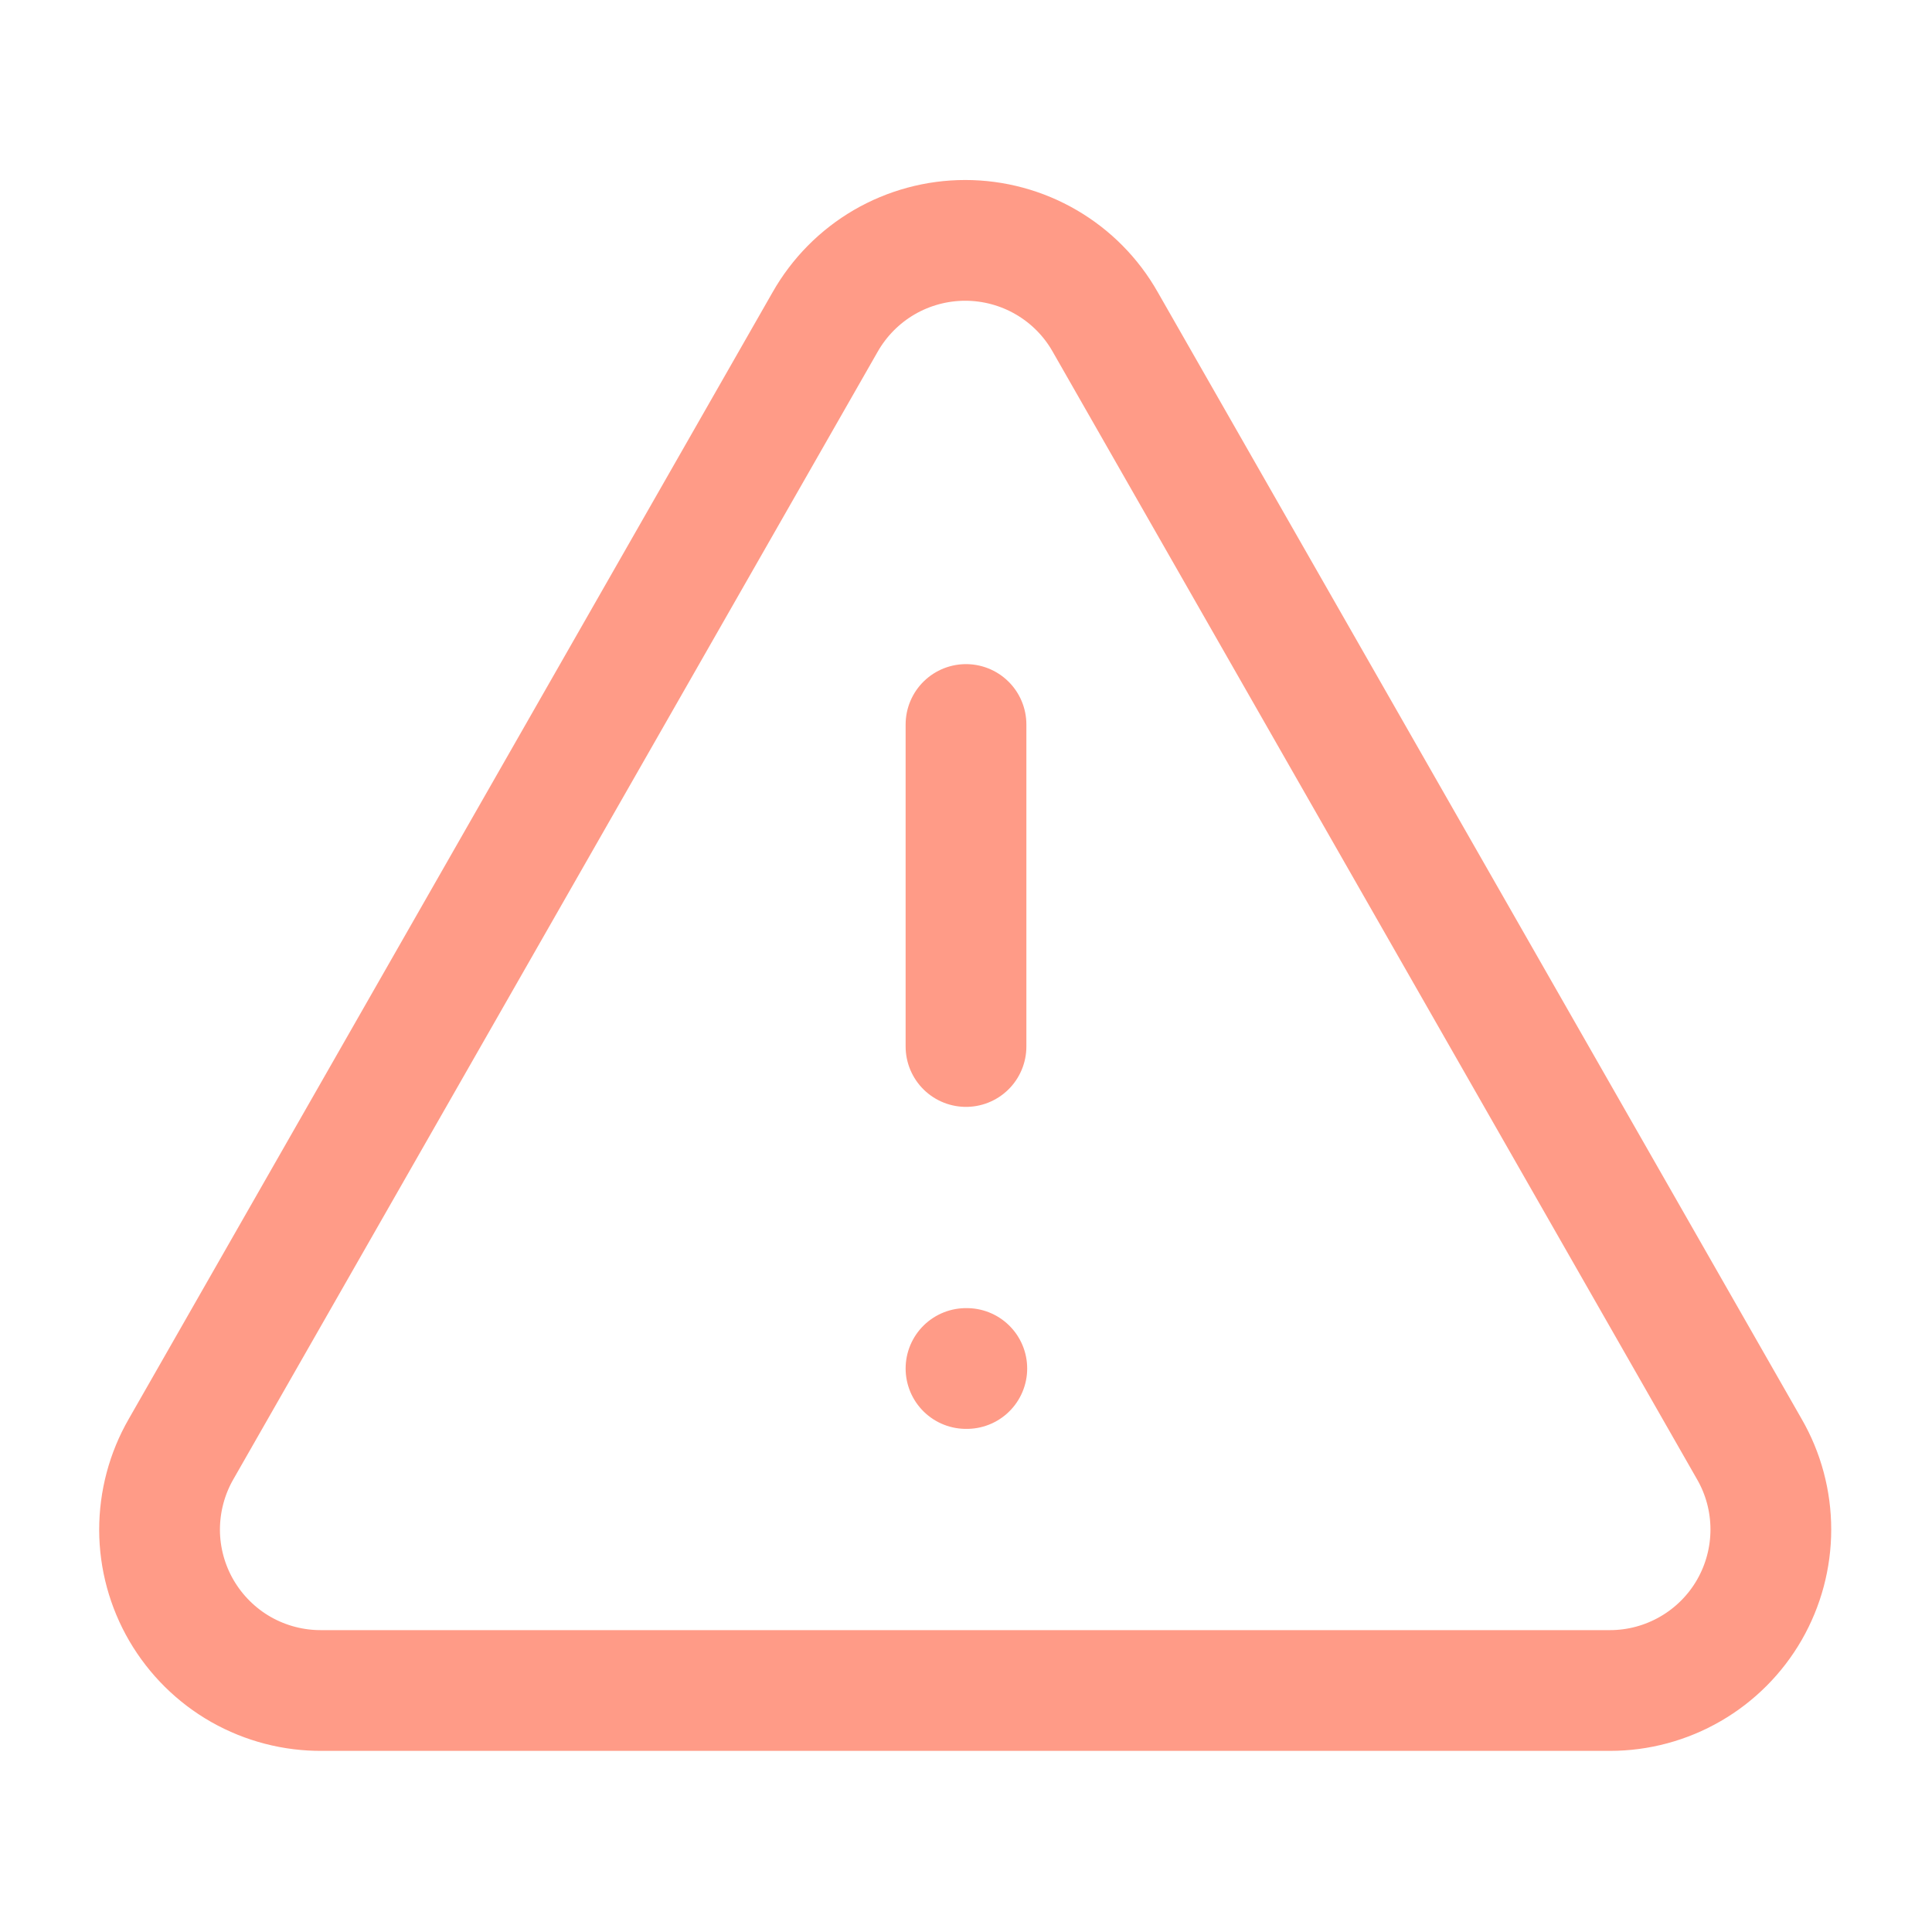
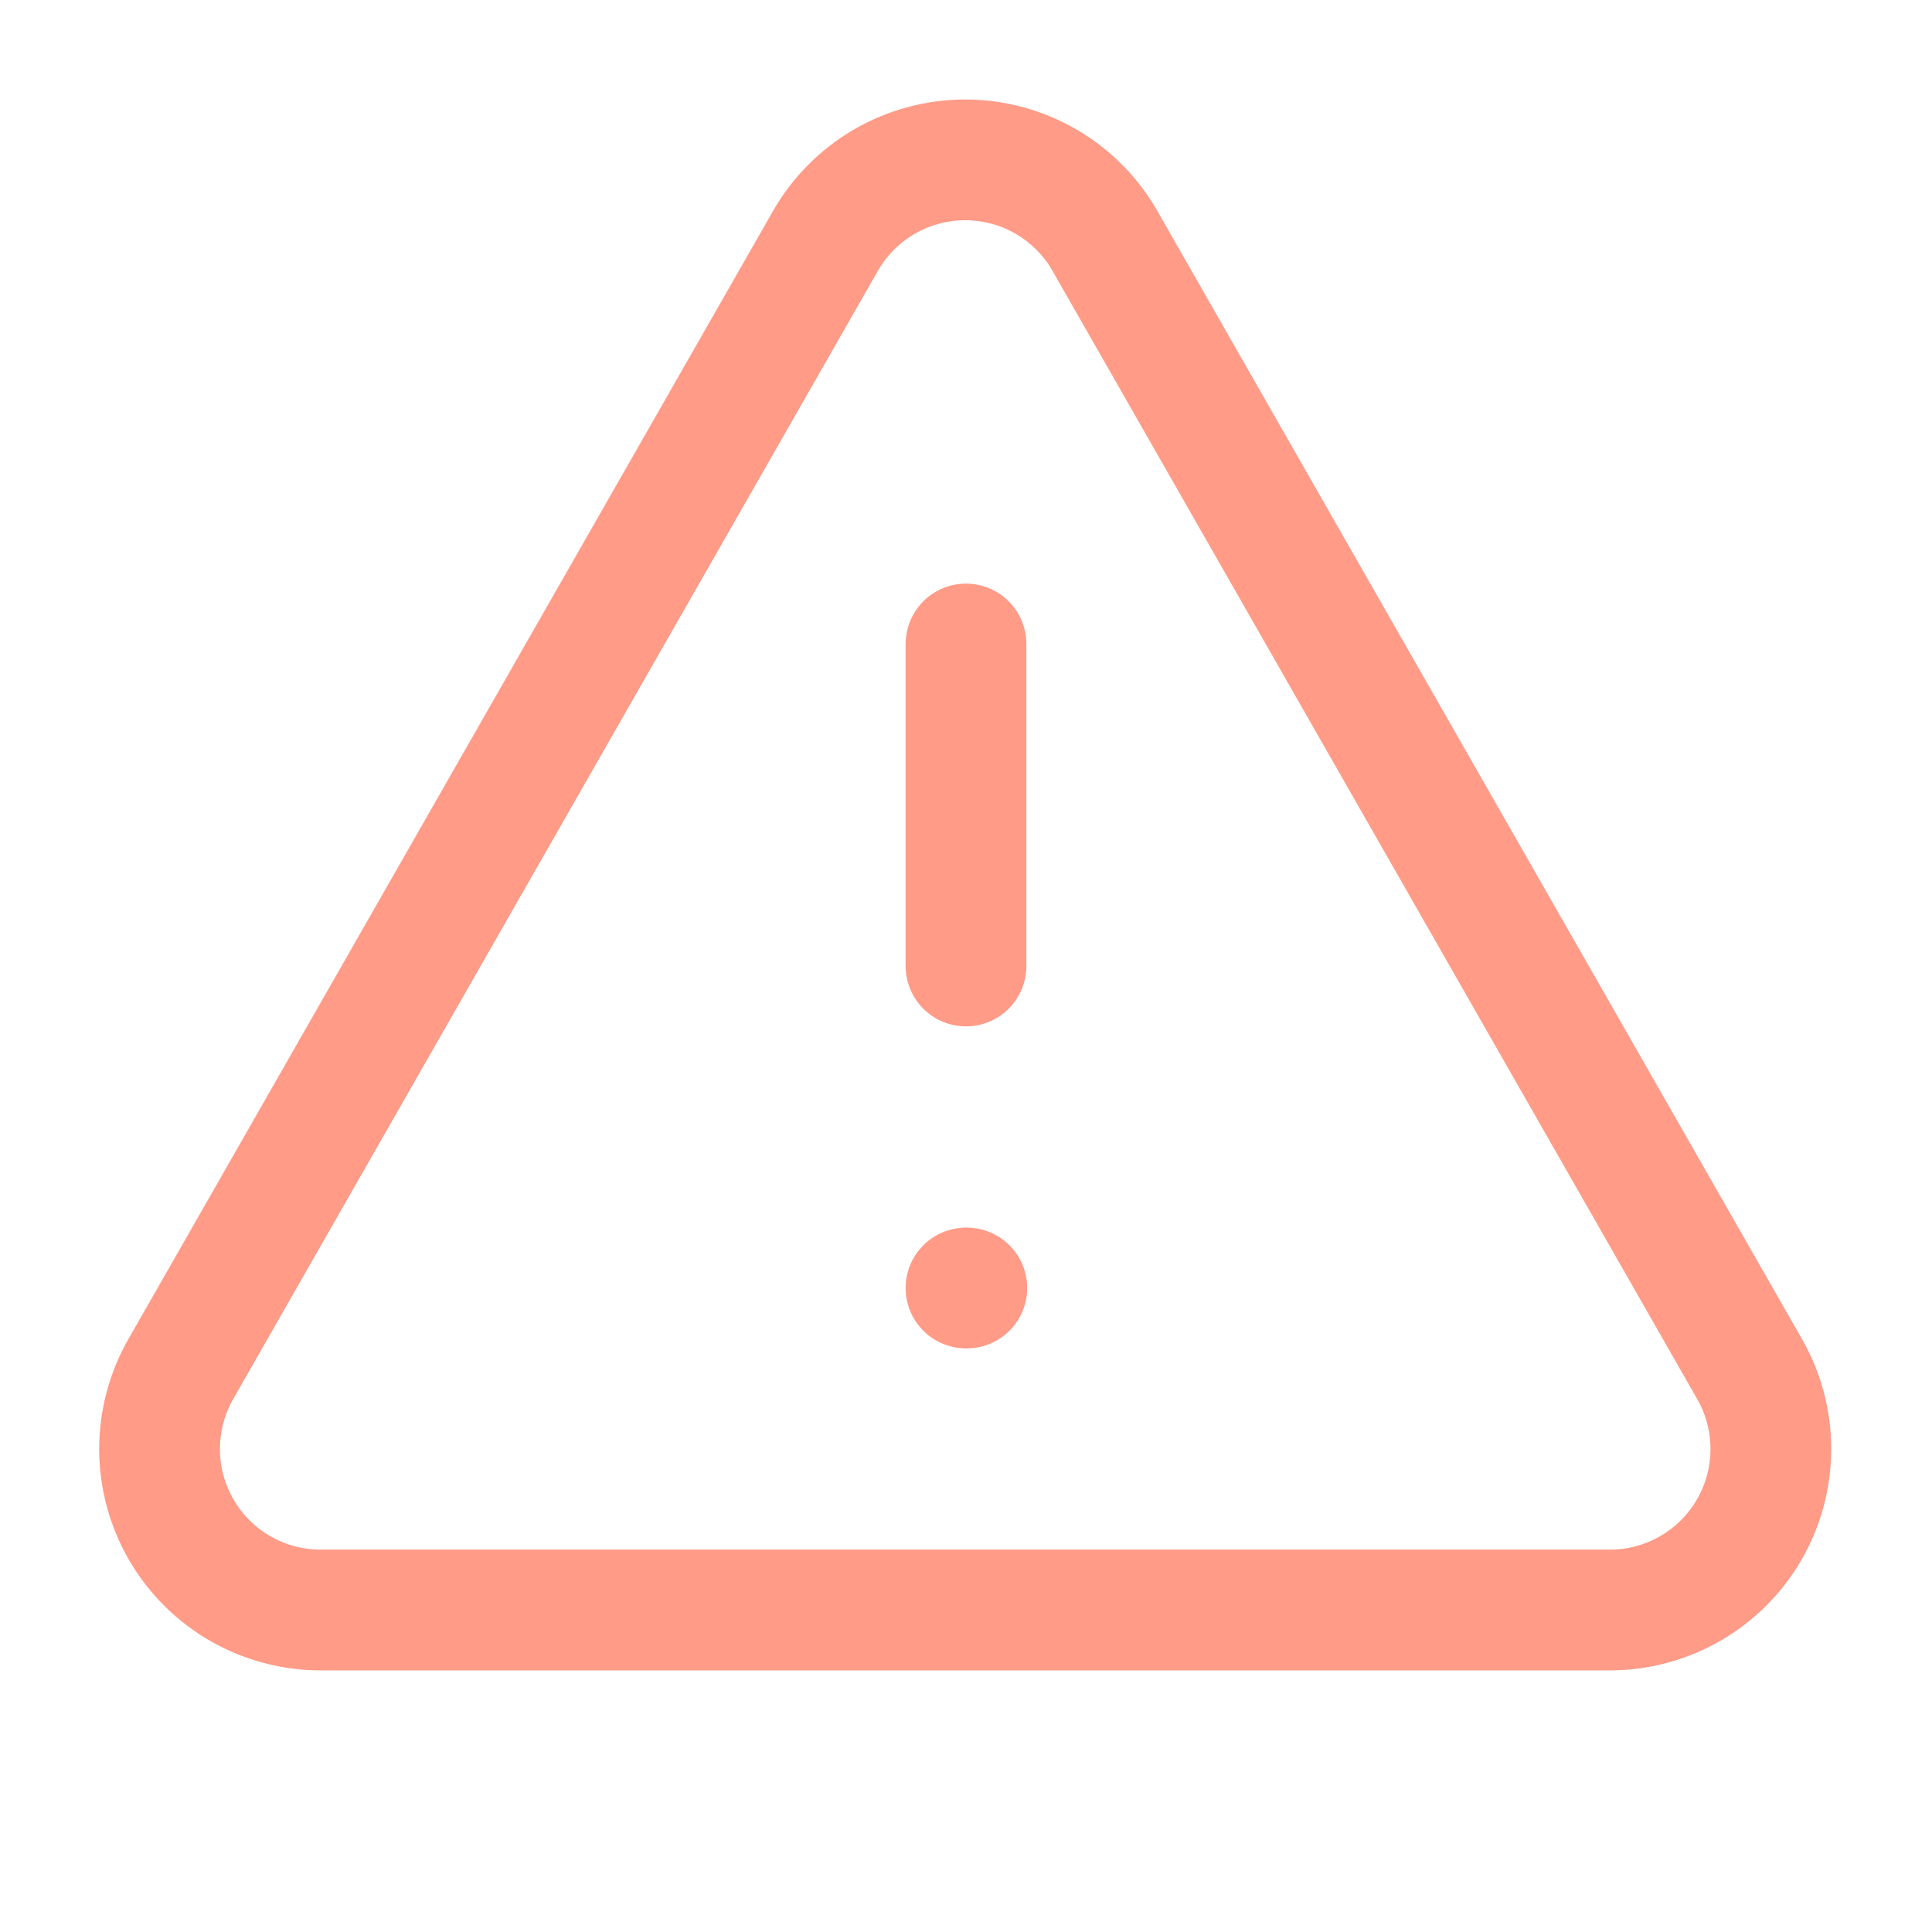
- <svg xmlns="http://www.w3.org/2000/svg" width="24" height="24" viewBox="0 0 24 24" fill="none">
+ <svg xmlns="http://www.w3.org/2000/svg" width="22" height="22" viewBox="0 1 24 24" fill="none">
  <path d="M21.73 18L13.73 4C13.556 3.692 13.303 3.436 12.997 3.258C12.692 3.08 12.344 2.986 11.99 2.986C11.637 2.986 11.289 3.08 10.983 3.258C10.678 3.436 10.425 3.692 10.25 4L2.25 18C2.074 18.305 1.982 18.652 1.982 19.005C1.983 19.357 2.077 19.703 2.255 20.008C2.433 20.312 2.688 20.565 2.994 20.739C3.301 20.913 3.648 21.003 4 21H20C20.351 21 20.696 20.907 21 20.731C21.303 20.556 21.556 20.303 21.731 19.999C21.906 19.695 21.998 19.35 21.998 19C21.998 18.649 21.906 18.304 21.73 18Z" stroke="#FF9B87" stroke-width="1.5" stroke-linecap="round" stroke-linejoin="round" />
  <path d="M12 9V13" stroke="#FF9B87" stroke-width="1.5" stroke-linecap="round" stroke-linejoin="round" />
  <path d="M12 17H12.01" stroke="#FF9B87" stroke-width="1.5" stroke-linecap="round" stroke-linejoin="round" />
</svg>
